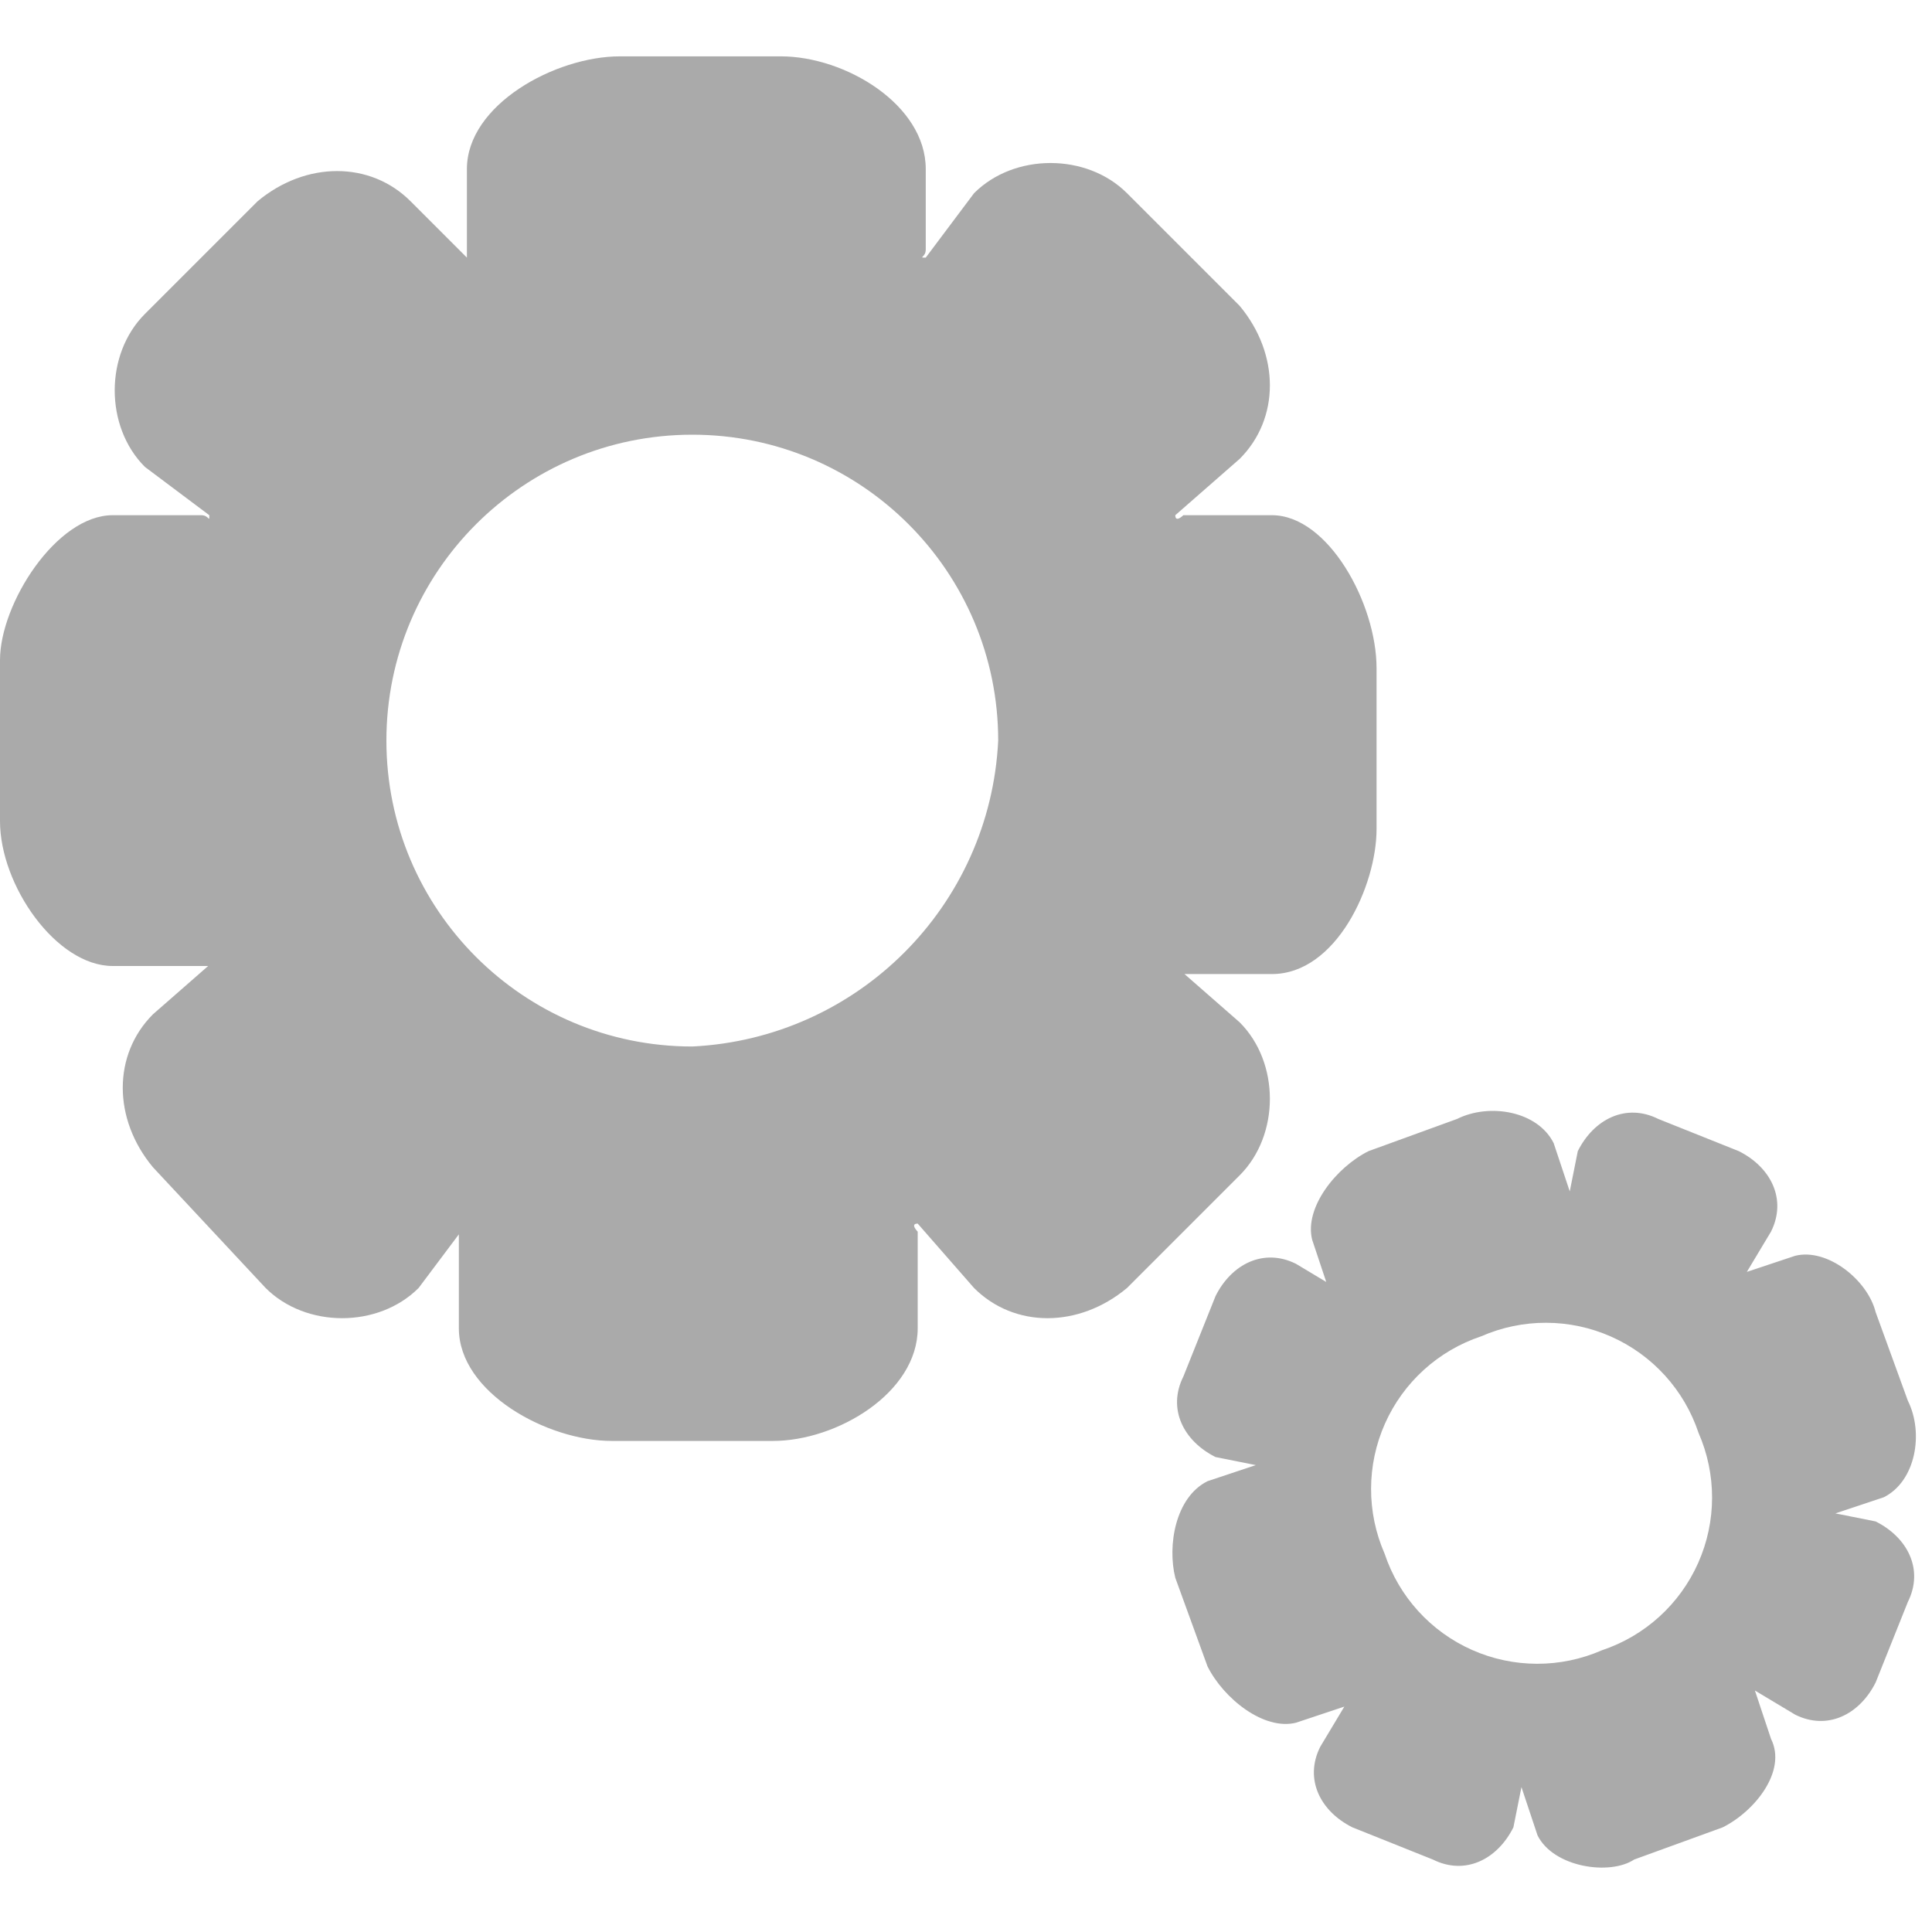
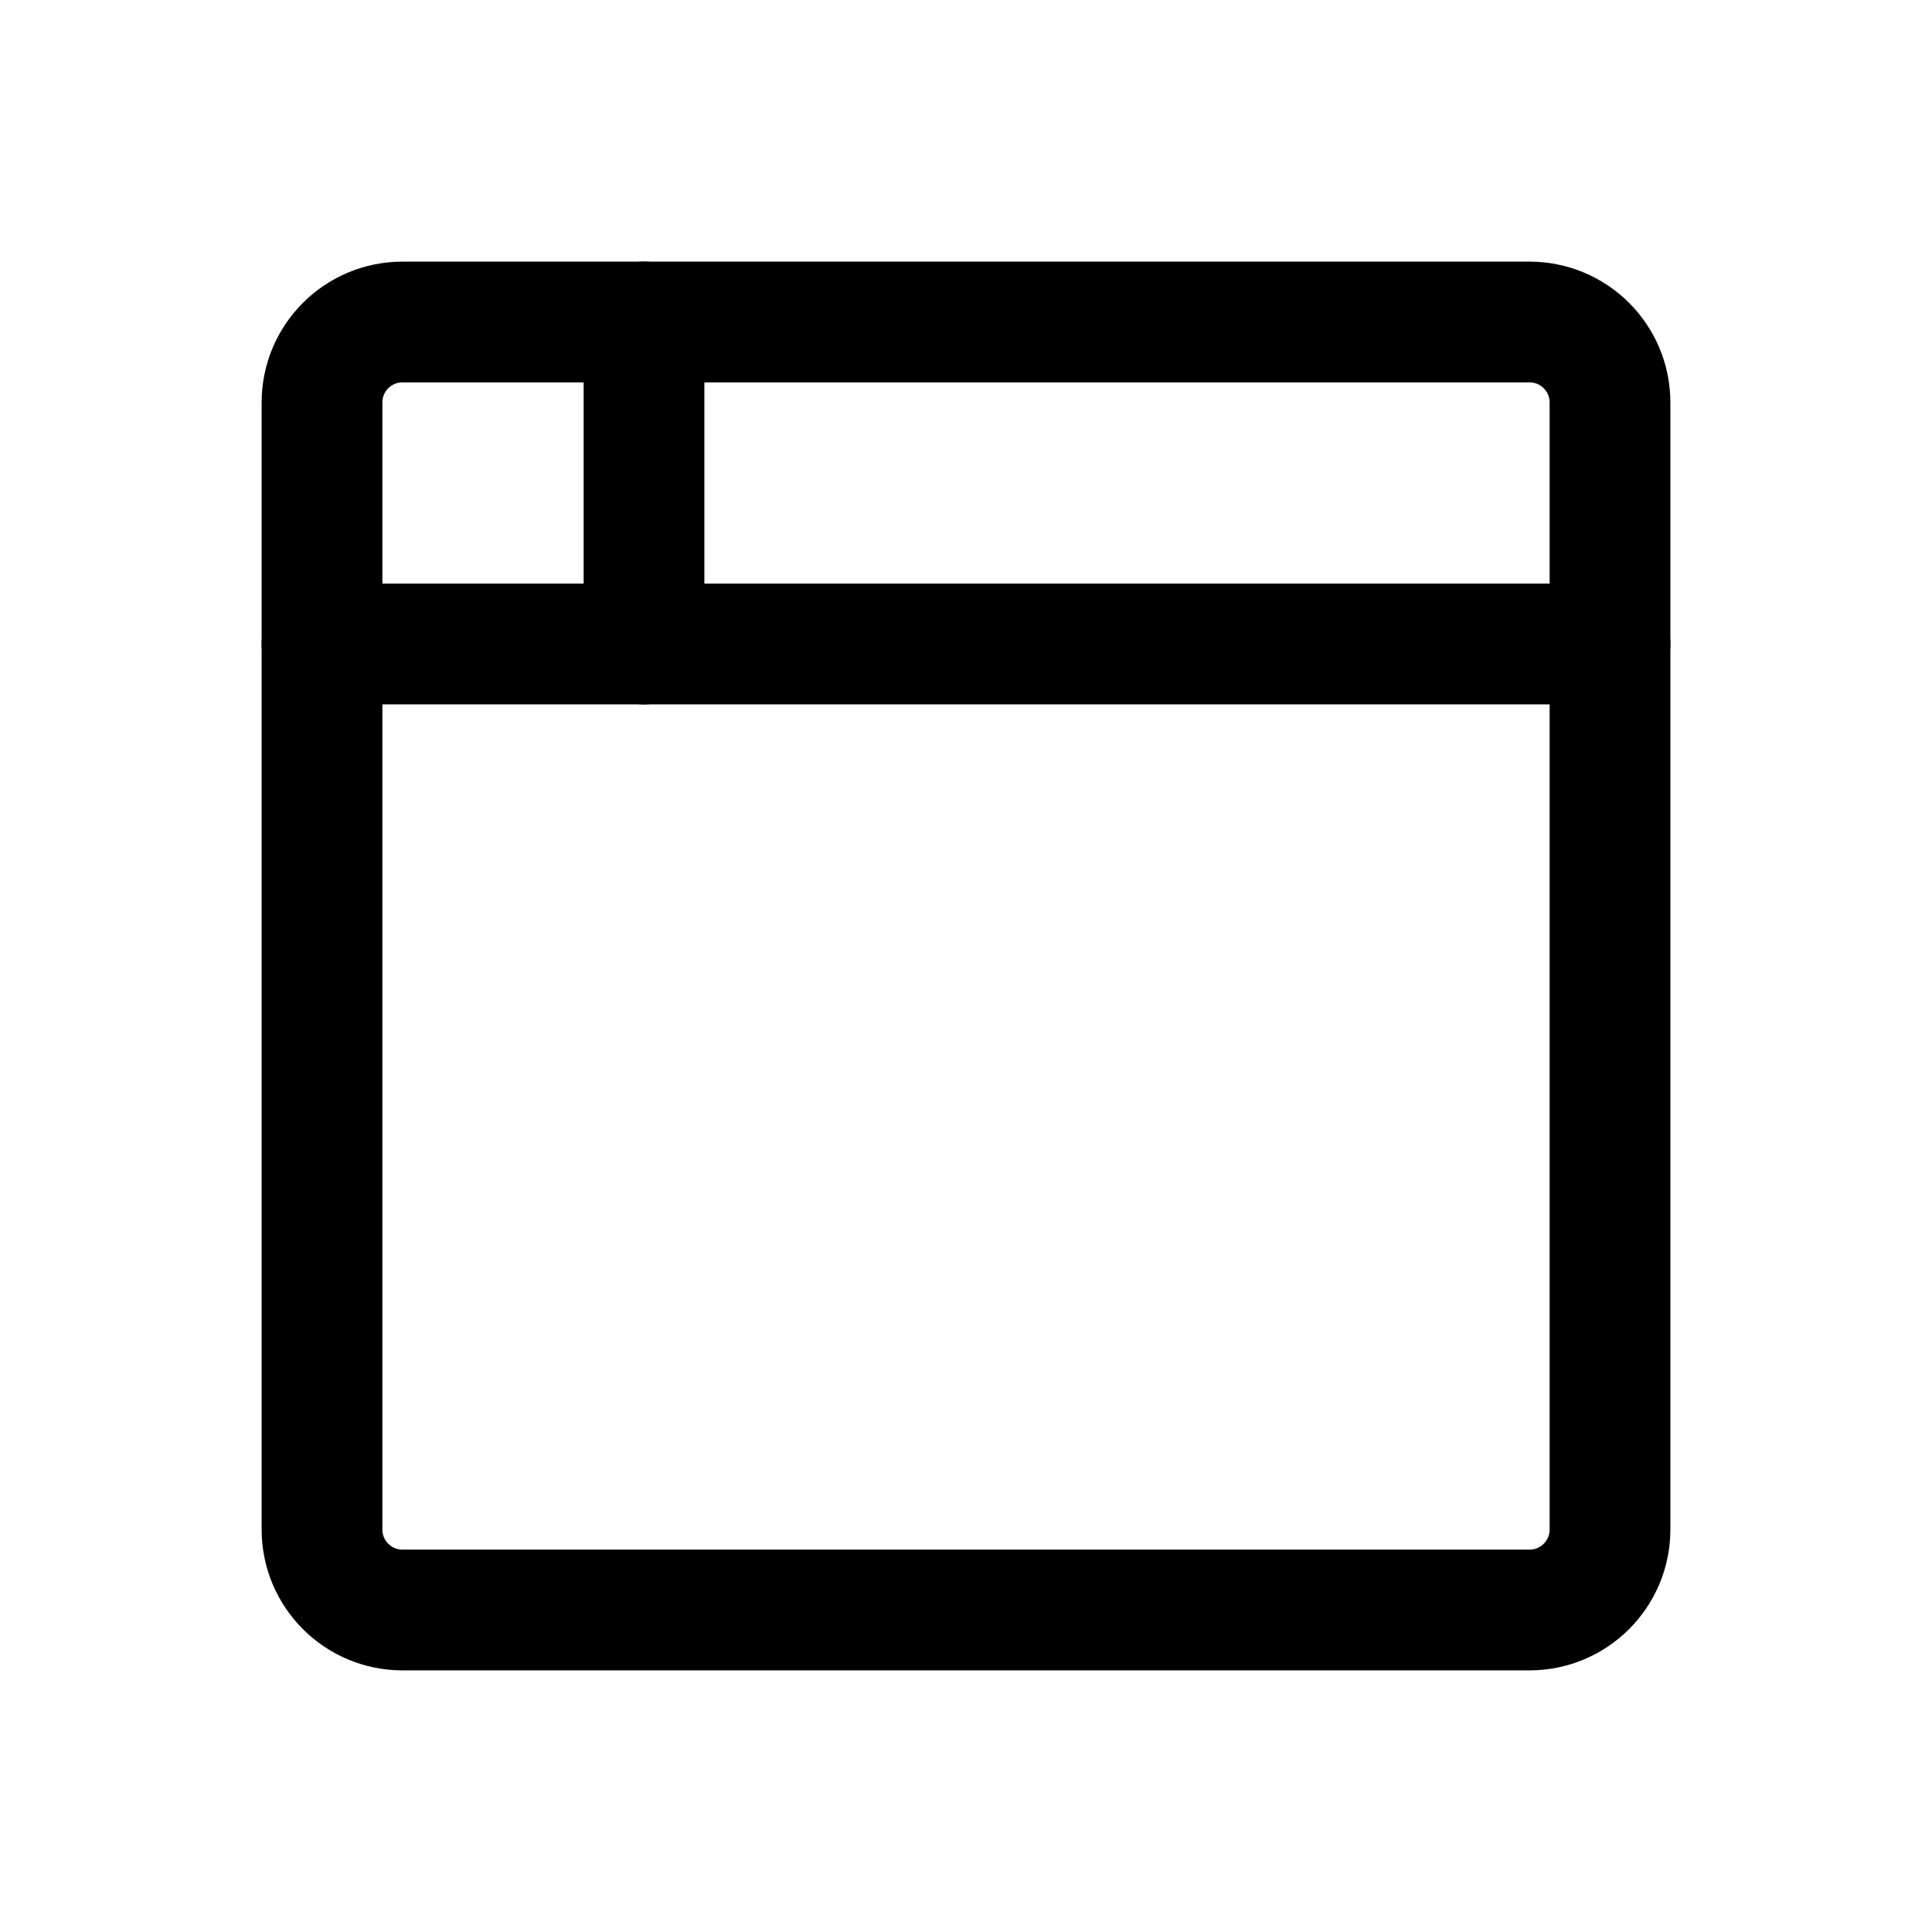
- <svg xmlns="http://www.w3.org/2000/svg" width="24" height="24" viewBox="0 0 24 24">
-   <path fill="#AAA" d="M15.8 6.4h-1.1s-.1.1-.1 0l.8-.7c.5-.5.5-1.3 0-1.9L14 2.4c-.5-.5-1.4-.5-1.9 0l-.6.8c-.1 0 0 0 0-.1v-1c0-.8-1-1.4-1.8-1.4h-2c-.8 0-1.9.6-1.9 1.4v1.1l.1.1-.8-.8c-.5-.5-1.3-.5-1.9 0L1.8 3.9c-.5.5-.5 1.4 0 1.9l.8.6c0 .1 0 0-.1 0H1.4C.7 6.4 0 7.5 0 8.2v2C0 11 .7 12 1.4 12h1.2l.1-.1-.8.7c-.5.5-.5 1.3 0 1.9L3.3 16c.5.5 1.4.5 1.9 0l.6-.8-.1.1v1.2c0 .8 1.1 1.4 1.9 1.4h2c.8 0 1.8-.6 1.8-1.4v-1.2s-.1-.1 0-.1l.7.8c.5.5 1.3.5 1.9 0l1.4-1.4c.5-.5.5-1.4 0-1.9l-.8-.7.1.1h1.1c.8 0 1.3-1.1 1.3-1.8v-2c0-.8-.6-1.9-1.3-1.9zM8.6 13a3.8 3.8 0 1 1 3.8-3.8A4 4 0 0 1 8.6 13zm13.7 2.6l-.6.2s0 .1 0 0l.3-.5c.2-.4 0-.8-.4-1l-1-.4c-.4-.2-.8 0-1 .4l-.1.5-.2-.6c-.2-.4-.8-.5-1.2-.3l-1.1.4c-.4.2-.8.7-.7 1.1l.2.6h.1l-.5-.3c-.4-.2-.8 0-1 .4l-.4 1c-.2.4 0 .8.4 1l.5.1-.6.2c-.4.2-.5.8-.4 1.2l.4 1.1c.2.4.7.8 1.1.7l.6-.2s0-.1 0 0l-.3.5c-.2.4 0 .8.4 1l1 .4c.4.2.8 0 1-.4l.1-.5.2.6c.2.4.9.5 1.2.3l1.1-.4c.4-.2.8-.7.6-1.1l-.2-.6s-.1 0 0 0l.5.3c.4.2.8 0 1-.4l.4-1c.2-.4 0-.8-.4-1l-.5-.1.6-.2c.4-.2.5-.8.3-1.2l-.4-1.1c-.1-.4-.6-.8-1-.7zm-2.4 4.9a2 2 0 0 1-2.7-1.2 2 2 0 0 1 1.2-2.7 2 2 0 0 1 2.7 1.2 2 2 0 0 1-1.2 2.7z" />
+ <svg xmlns="http://www.w3.org/2000/svg" data-icon-name="icon-tabler-browser" width="24" height="24" viewBox="0 0 24 24" stroke-width="1.5" stroke="currentColor" fill="none" stroke-linecap="round" stroke-linejoin="round">
+   <path stroke="none" d="M0 0h24v24H0z" fill="none" />
+   <rect x="4" y="4" width="16" height="16" rx="1" />
+   <line x1="4" y1="8" x2="20" y2="8" />
+   <line x1="8" y1="4" x2="8" y2="8" />
</svg>
